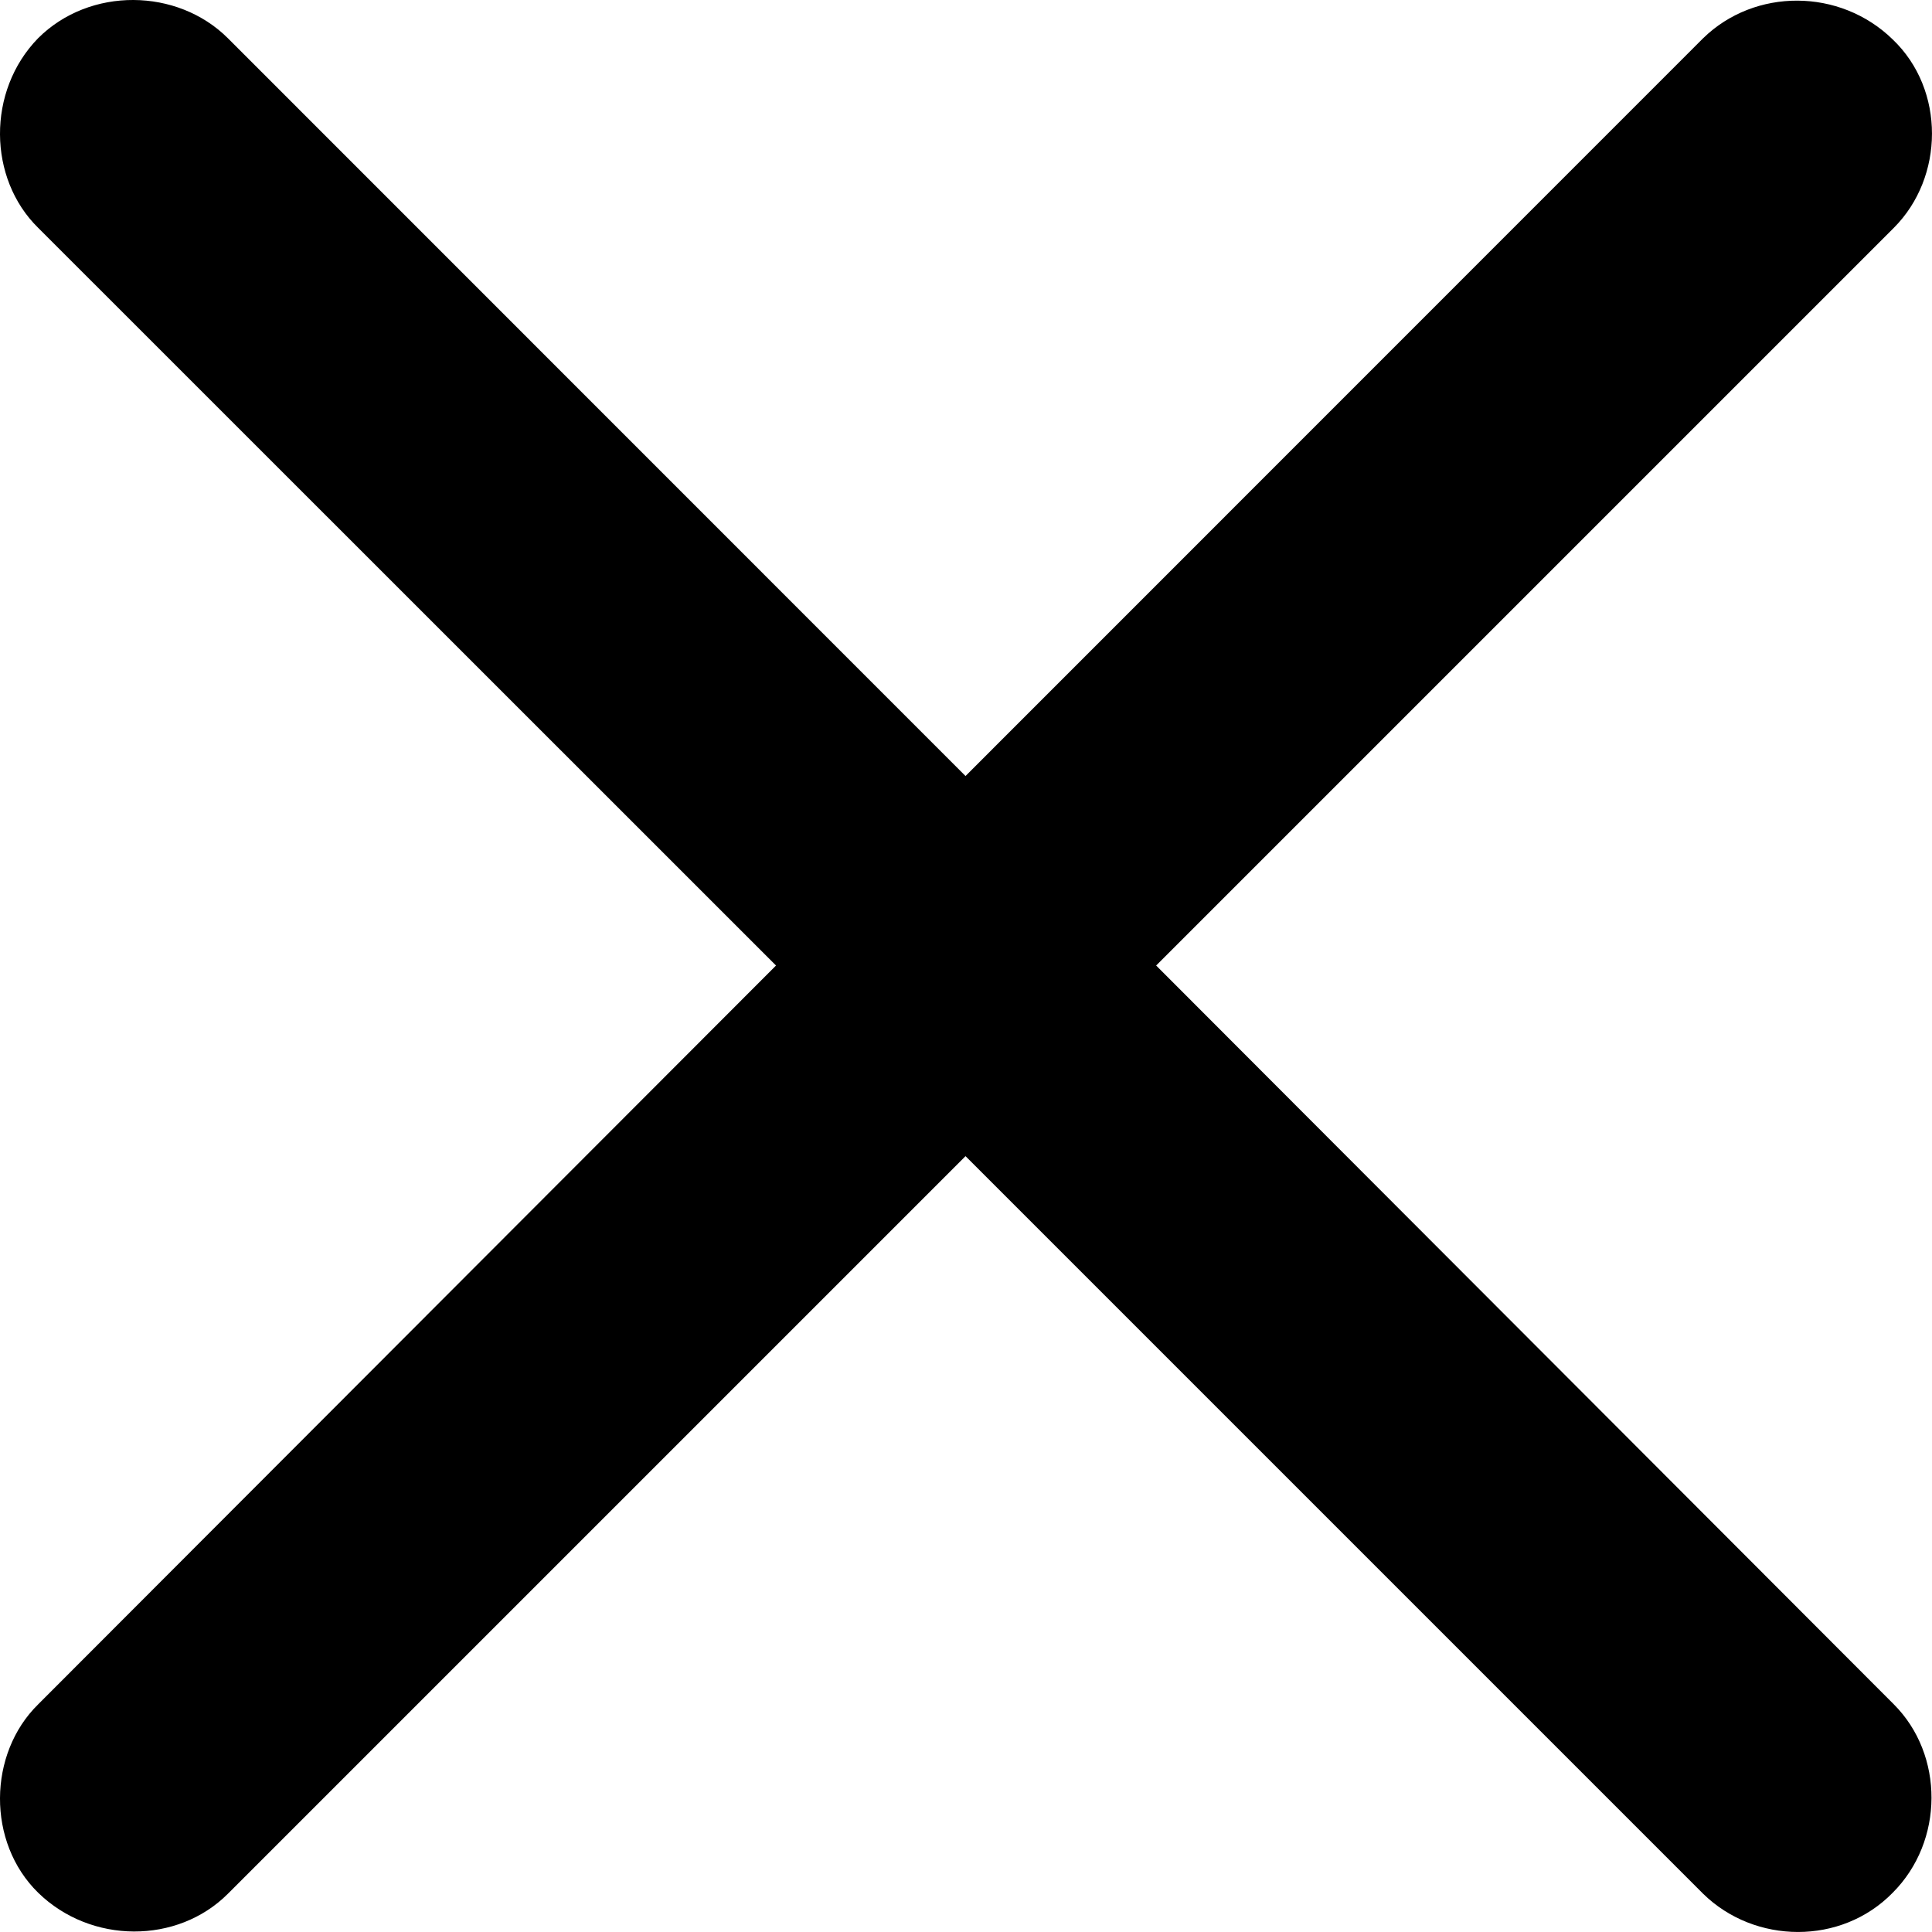
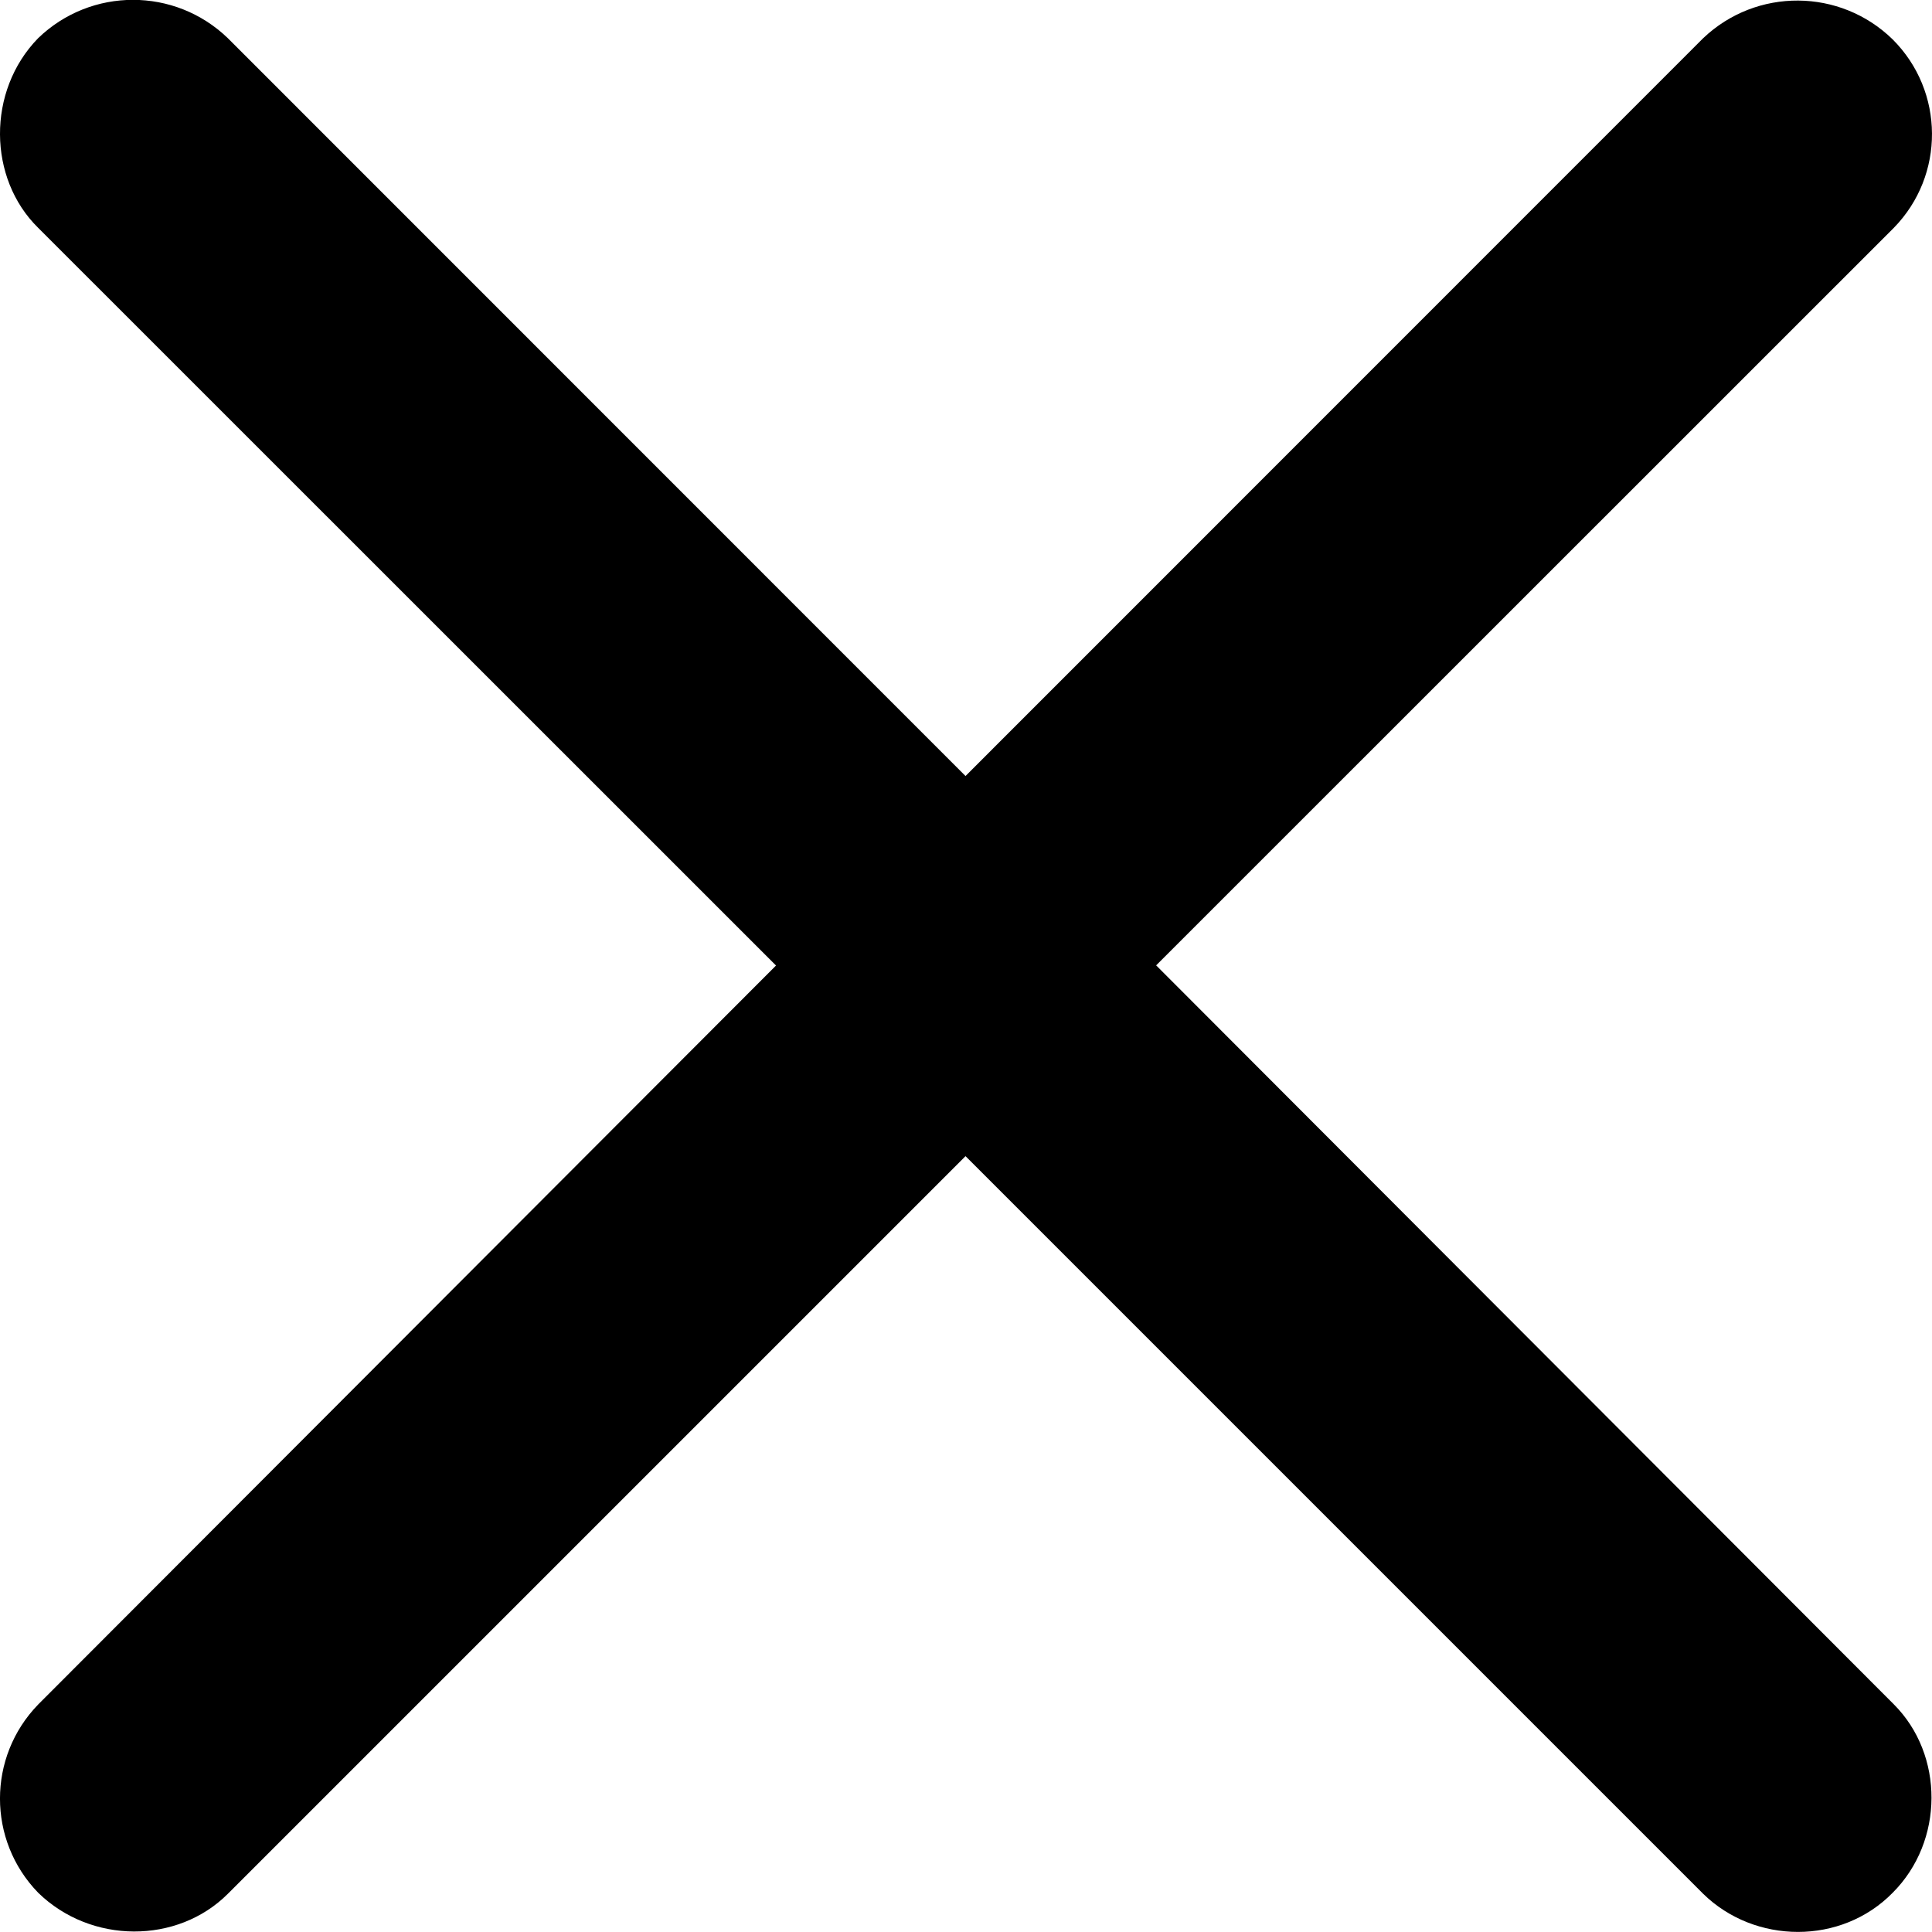
- <svg xmlns="http://www.w3.org/2000/svg" width="12" height="12" viewBox="0 0 12 12" fill="none">
-   <path d="M0.237 11.756C0.565 12.076 1.102 12.076 1.415 11.763L5.997 7.181L10.579 11.763C10.899 12.076 11.436 12.084 11.756 11.756C12.076 11.436 12.076 10.899 11.763 10.586L7.181 5.997L11.763 1.415C12.076 1.102 12.084 0.558 11.756 0.245C11.428 -0.075 10.899 -0.075 10.579 0.237L5.997 4.82L1.415 0.237C1.102 -0.075 0.558 -0.083 0.237 0.237C-0.083 0.565 -0.075 1.109 0.237 1.415L4.82 5.997L0.237 10.586C-0.075 10.892 -0.083 11.443 0.237 11.756Z" fill="black" />
+ <svg xmlns="http://www.w3.org/2000/svg" width="12" height="12" fill="none">
+   <path d="M.237 11.756c.328.32.865.32 1.178.007l4.582-4.582 4.582 4.582c.32.313.857.32 1.177-.007.32-.32.32-.857.007-1.17l-4.582-4.59 4.582-4.581a.832.832 0 0 0-.007-1.17.848.848 0 0 0-1.177-.008L5.997 4.82 1.415.237a.848.848 0 0 0-1.178 0c-.32.328-.312.872 0 1.178L4.82 5.997l-4.583 4.59a.839.839 0 0 0 0 1.169z" fill="#000" />
</svg>
